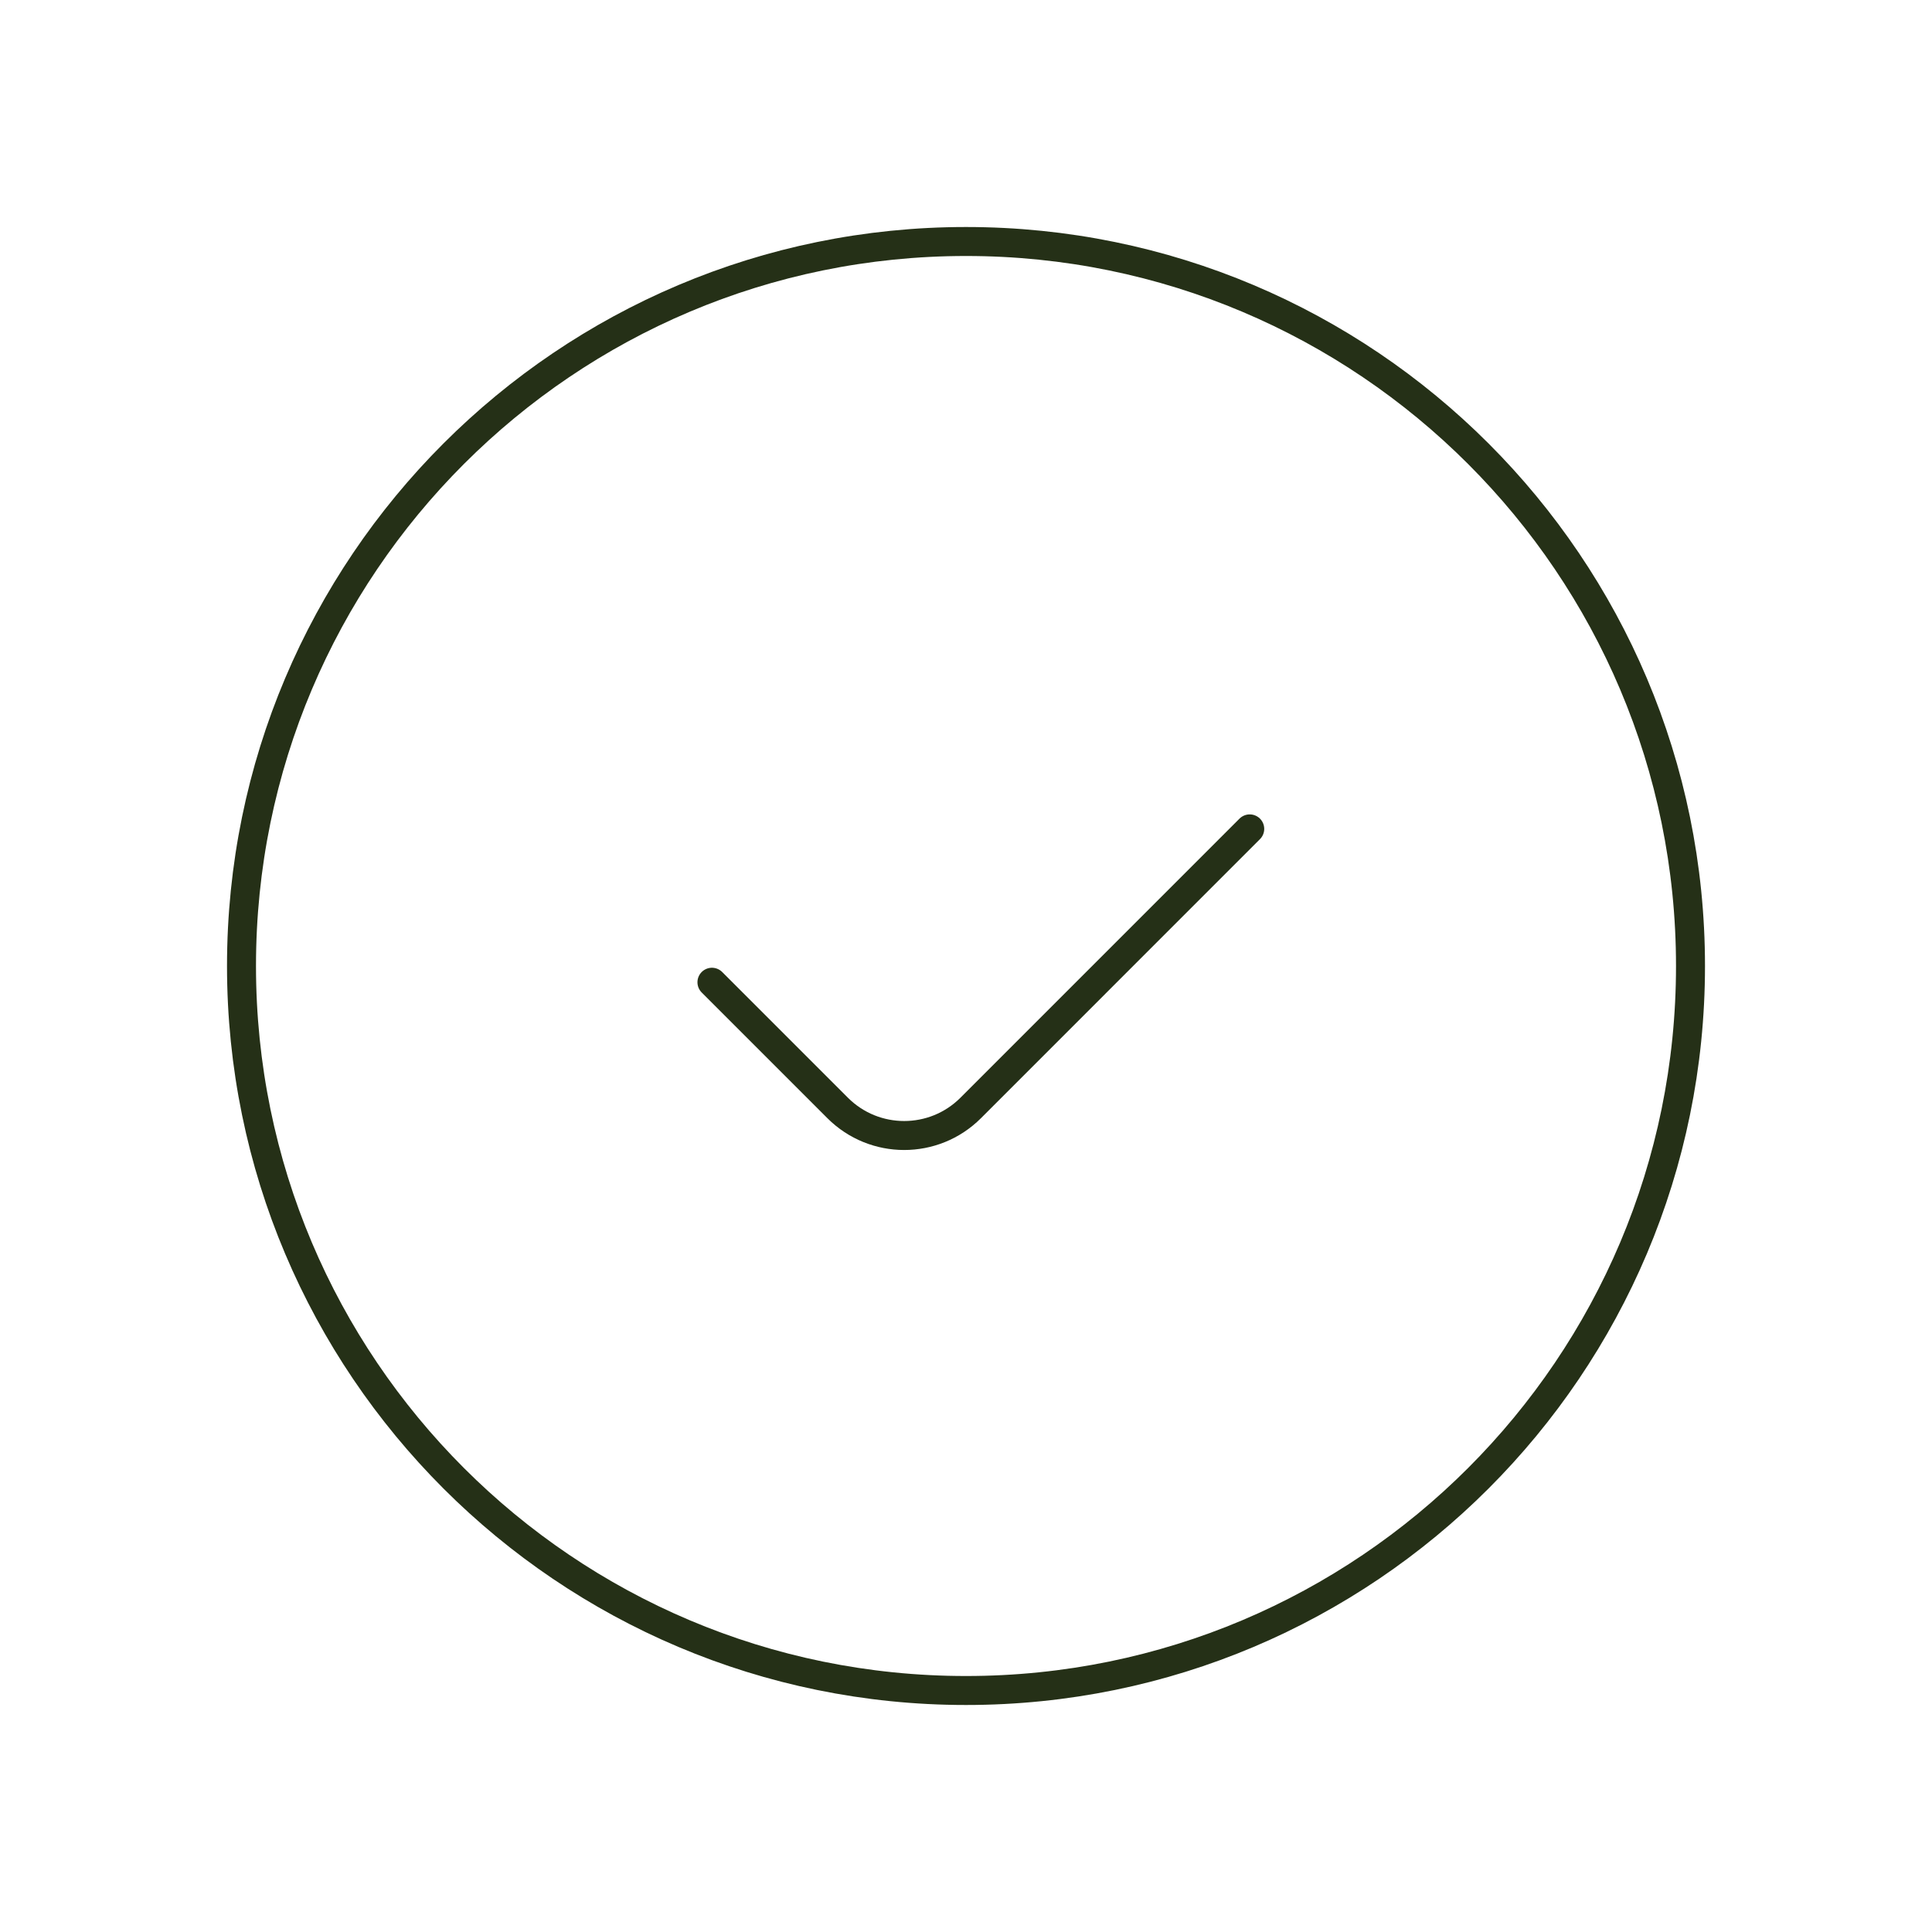
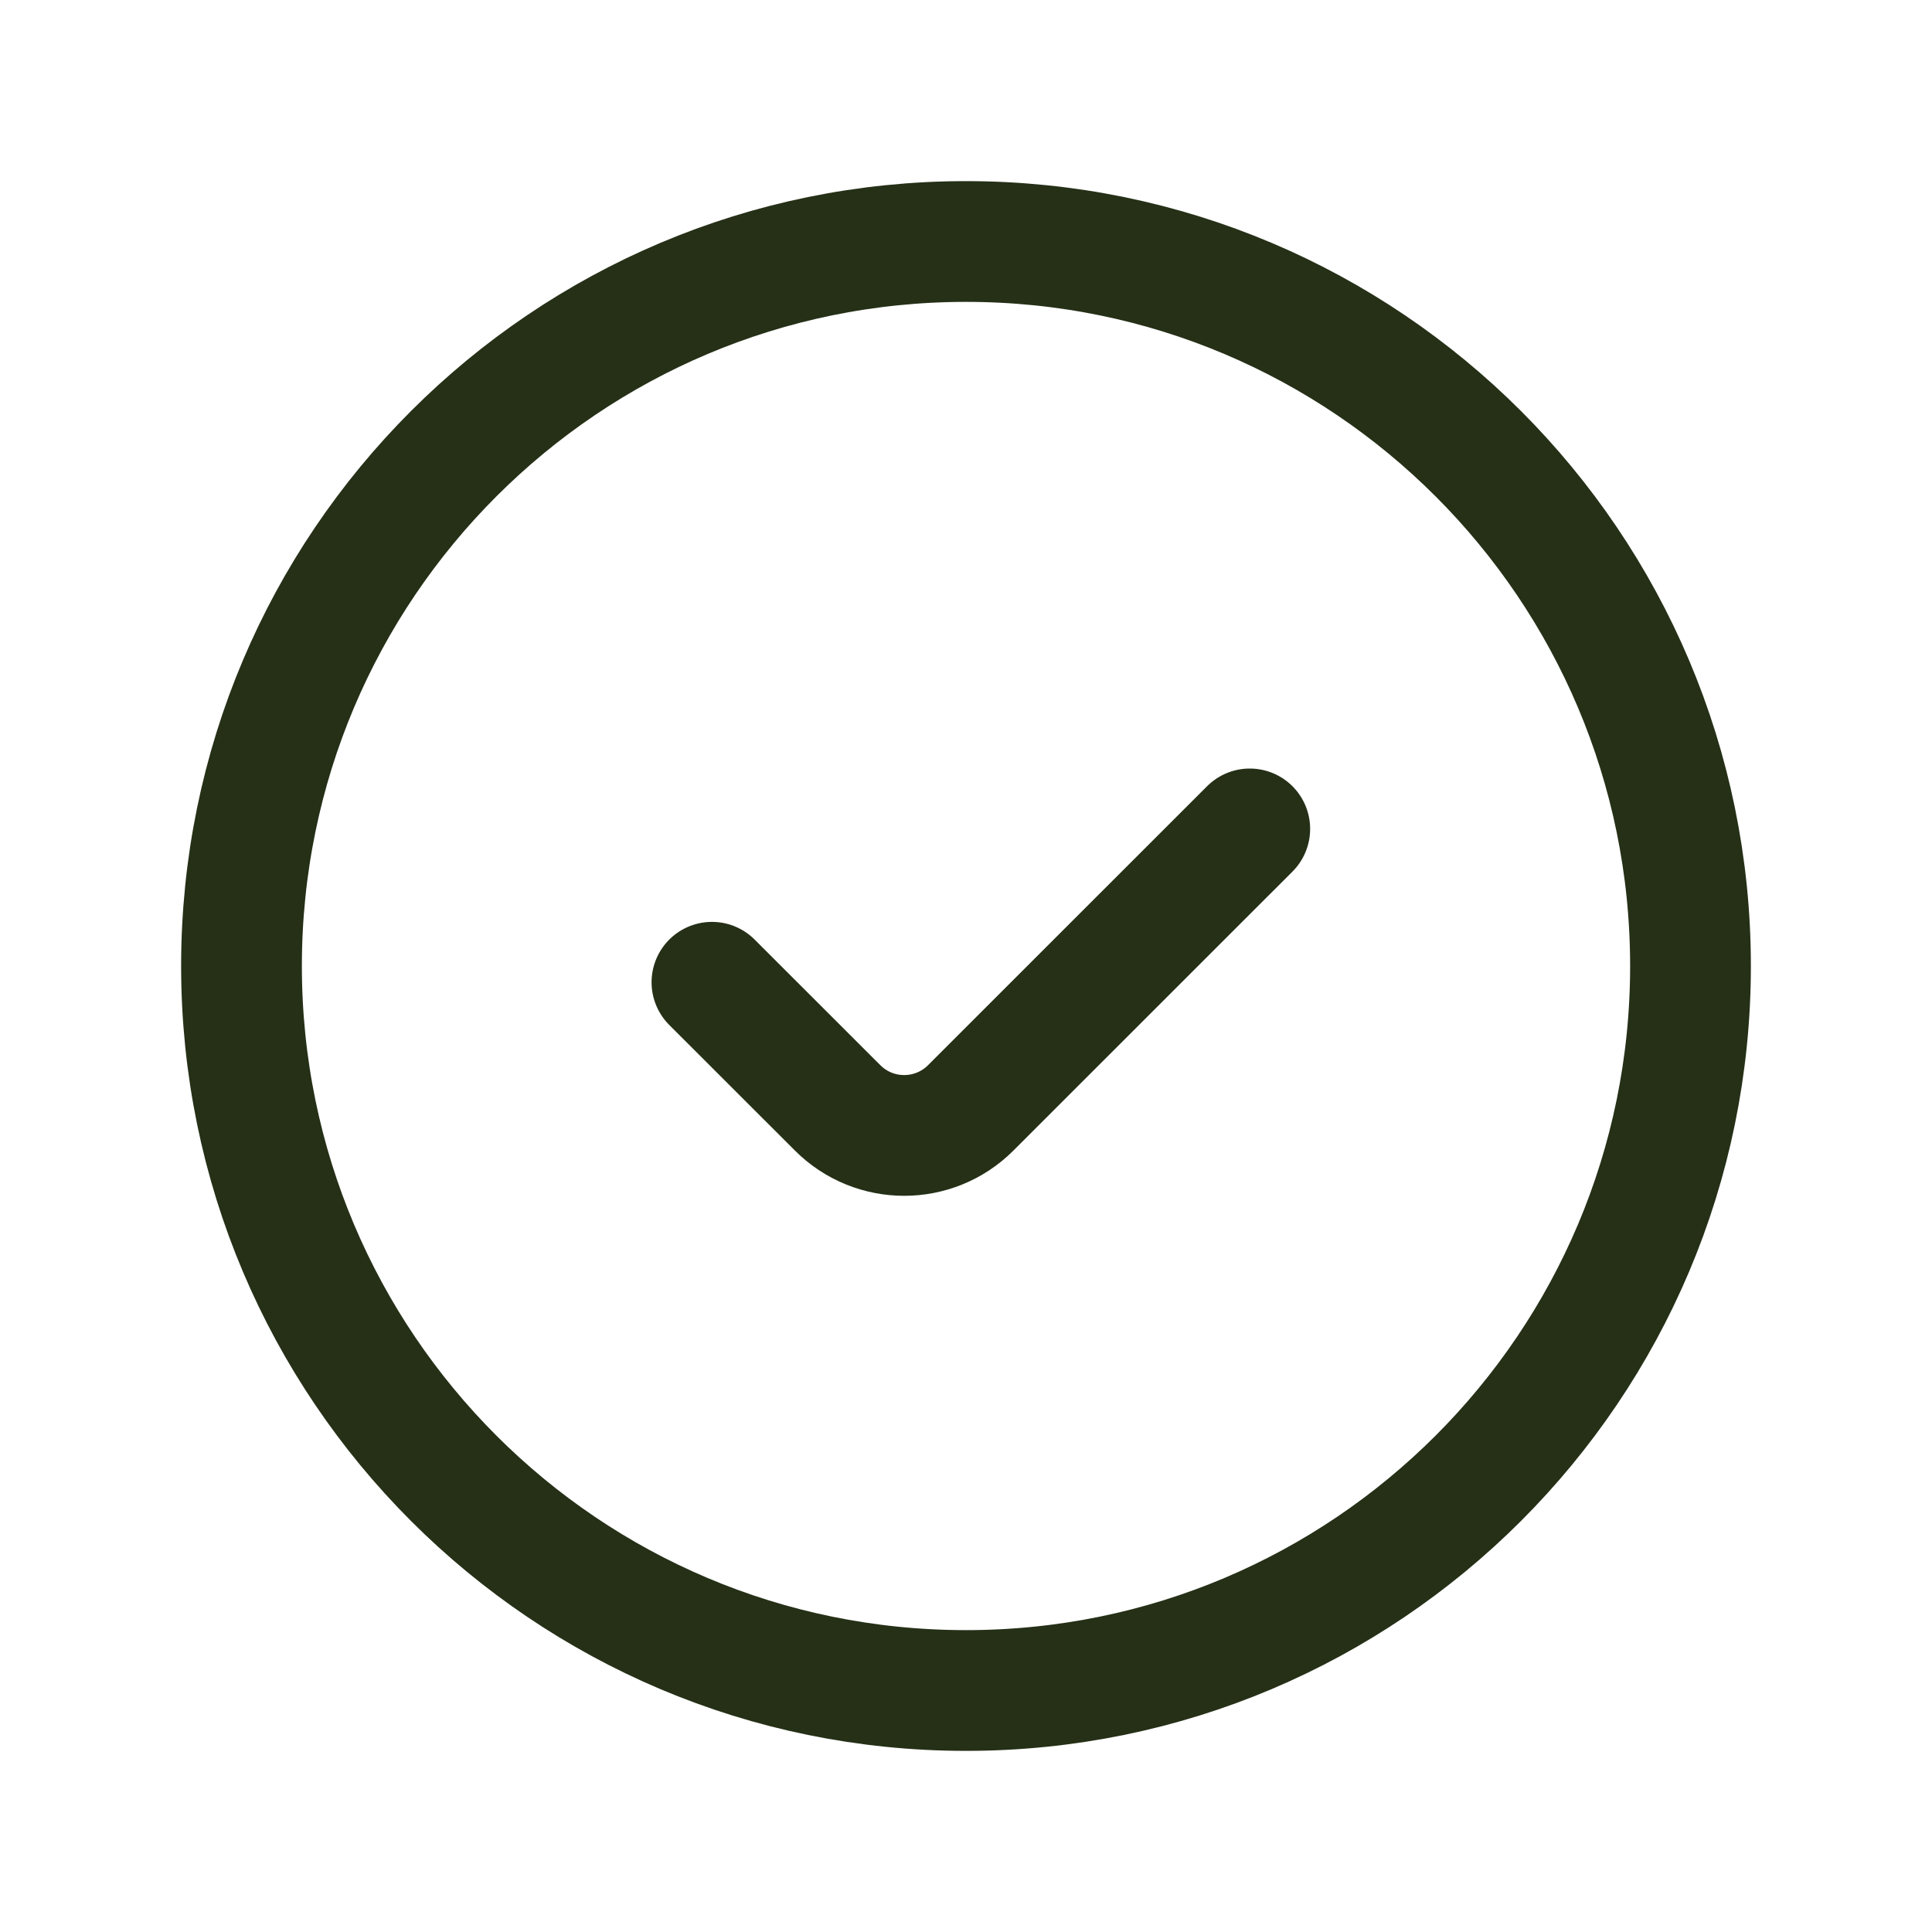
- <svg xmlns="http://www.w3.org/2000/svg" width="100" height="100" fill="none" viewBox="0 0 100 100">
+ <svg xmlns="http://www.w3.org/2000/svg" width="24" height="24" fill="none" viewBox="0 0 24 24">
  <g class="Done">
    <g class="Done">
-       <path stroke="#253017" stroke-width="1.5" d="M87.5 50c0 20.71-16.79 37.5-37.5 37.5S12.5 70.71 12.5 50 29.29 12.5 50 12.5 87.5 29.29 87.5 50Z" class="Vector" />
-       <path stroke="#253017" stroke-linecap="round" stroke-width="1.5" d="m36.85 50.841 6.506 6.506a4.87 4.87 0 0 0 6.888 0l14.442-14.444" class="Vector" />
+       <path stroke="#253017" stroke-width="1.5" d="M21 12a9 9 0 1 1-18 0 9 9 0 0 1 18 0Z" class="Vector" />
+       <path stroke="#253017" stroke-linecap="round" stroke-width="1.5" d="m8.844 12.202 1.562 1.561a1.169 1.169 0 0 0 1.652 0l3.467-3.466" class="Vector" />
    </g>
  </g>
</svg>
